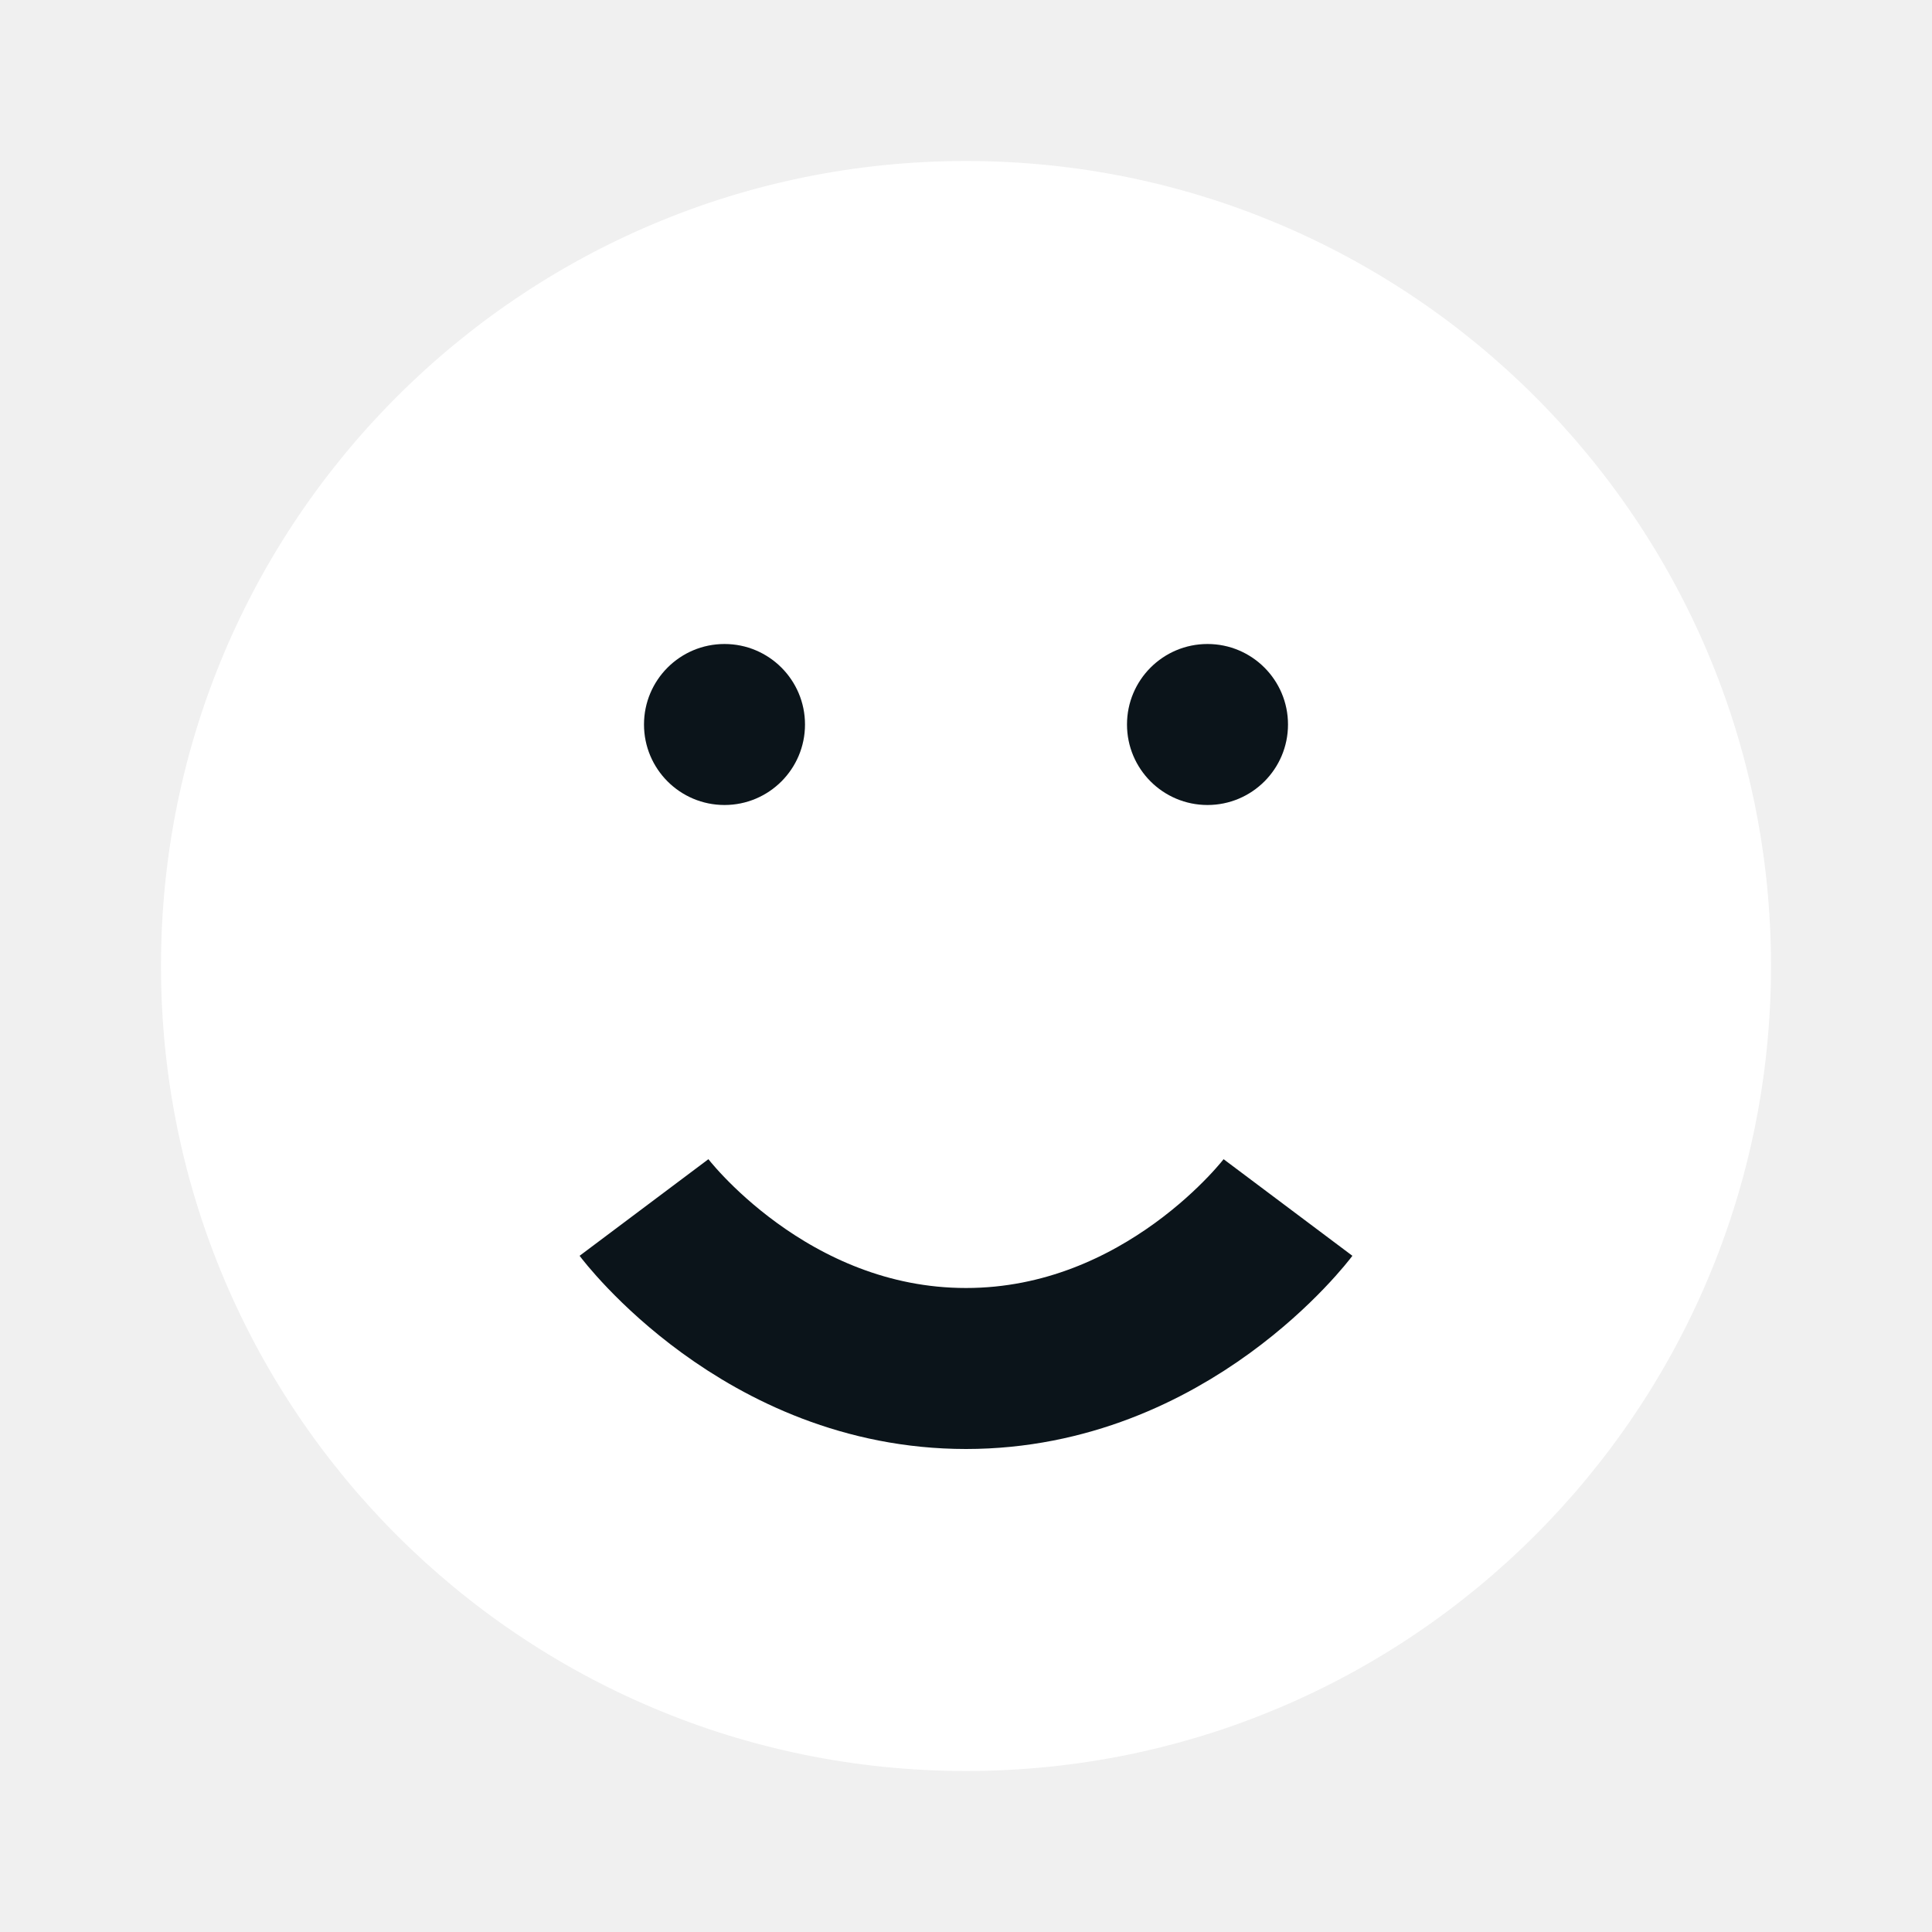
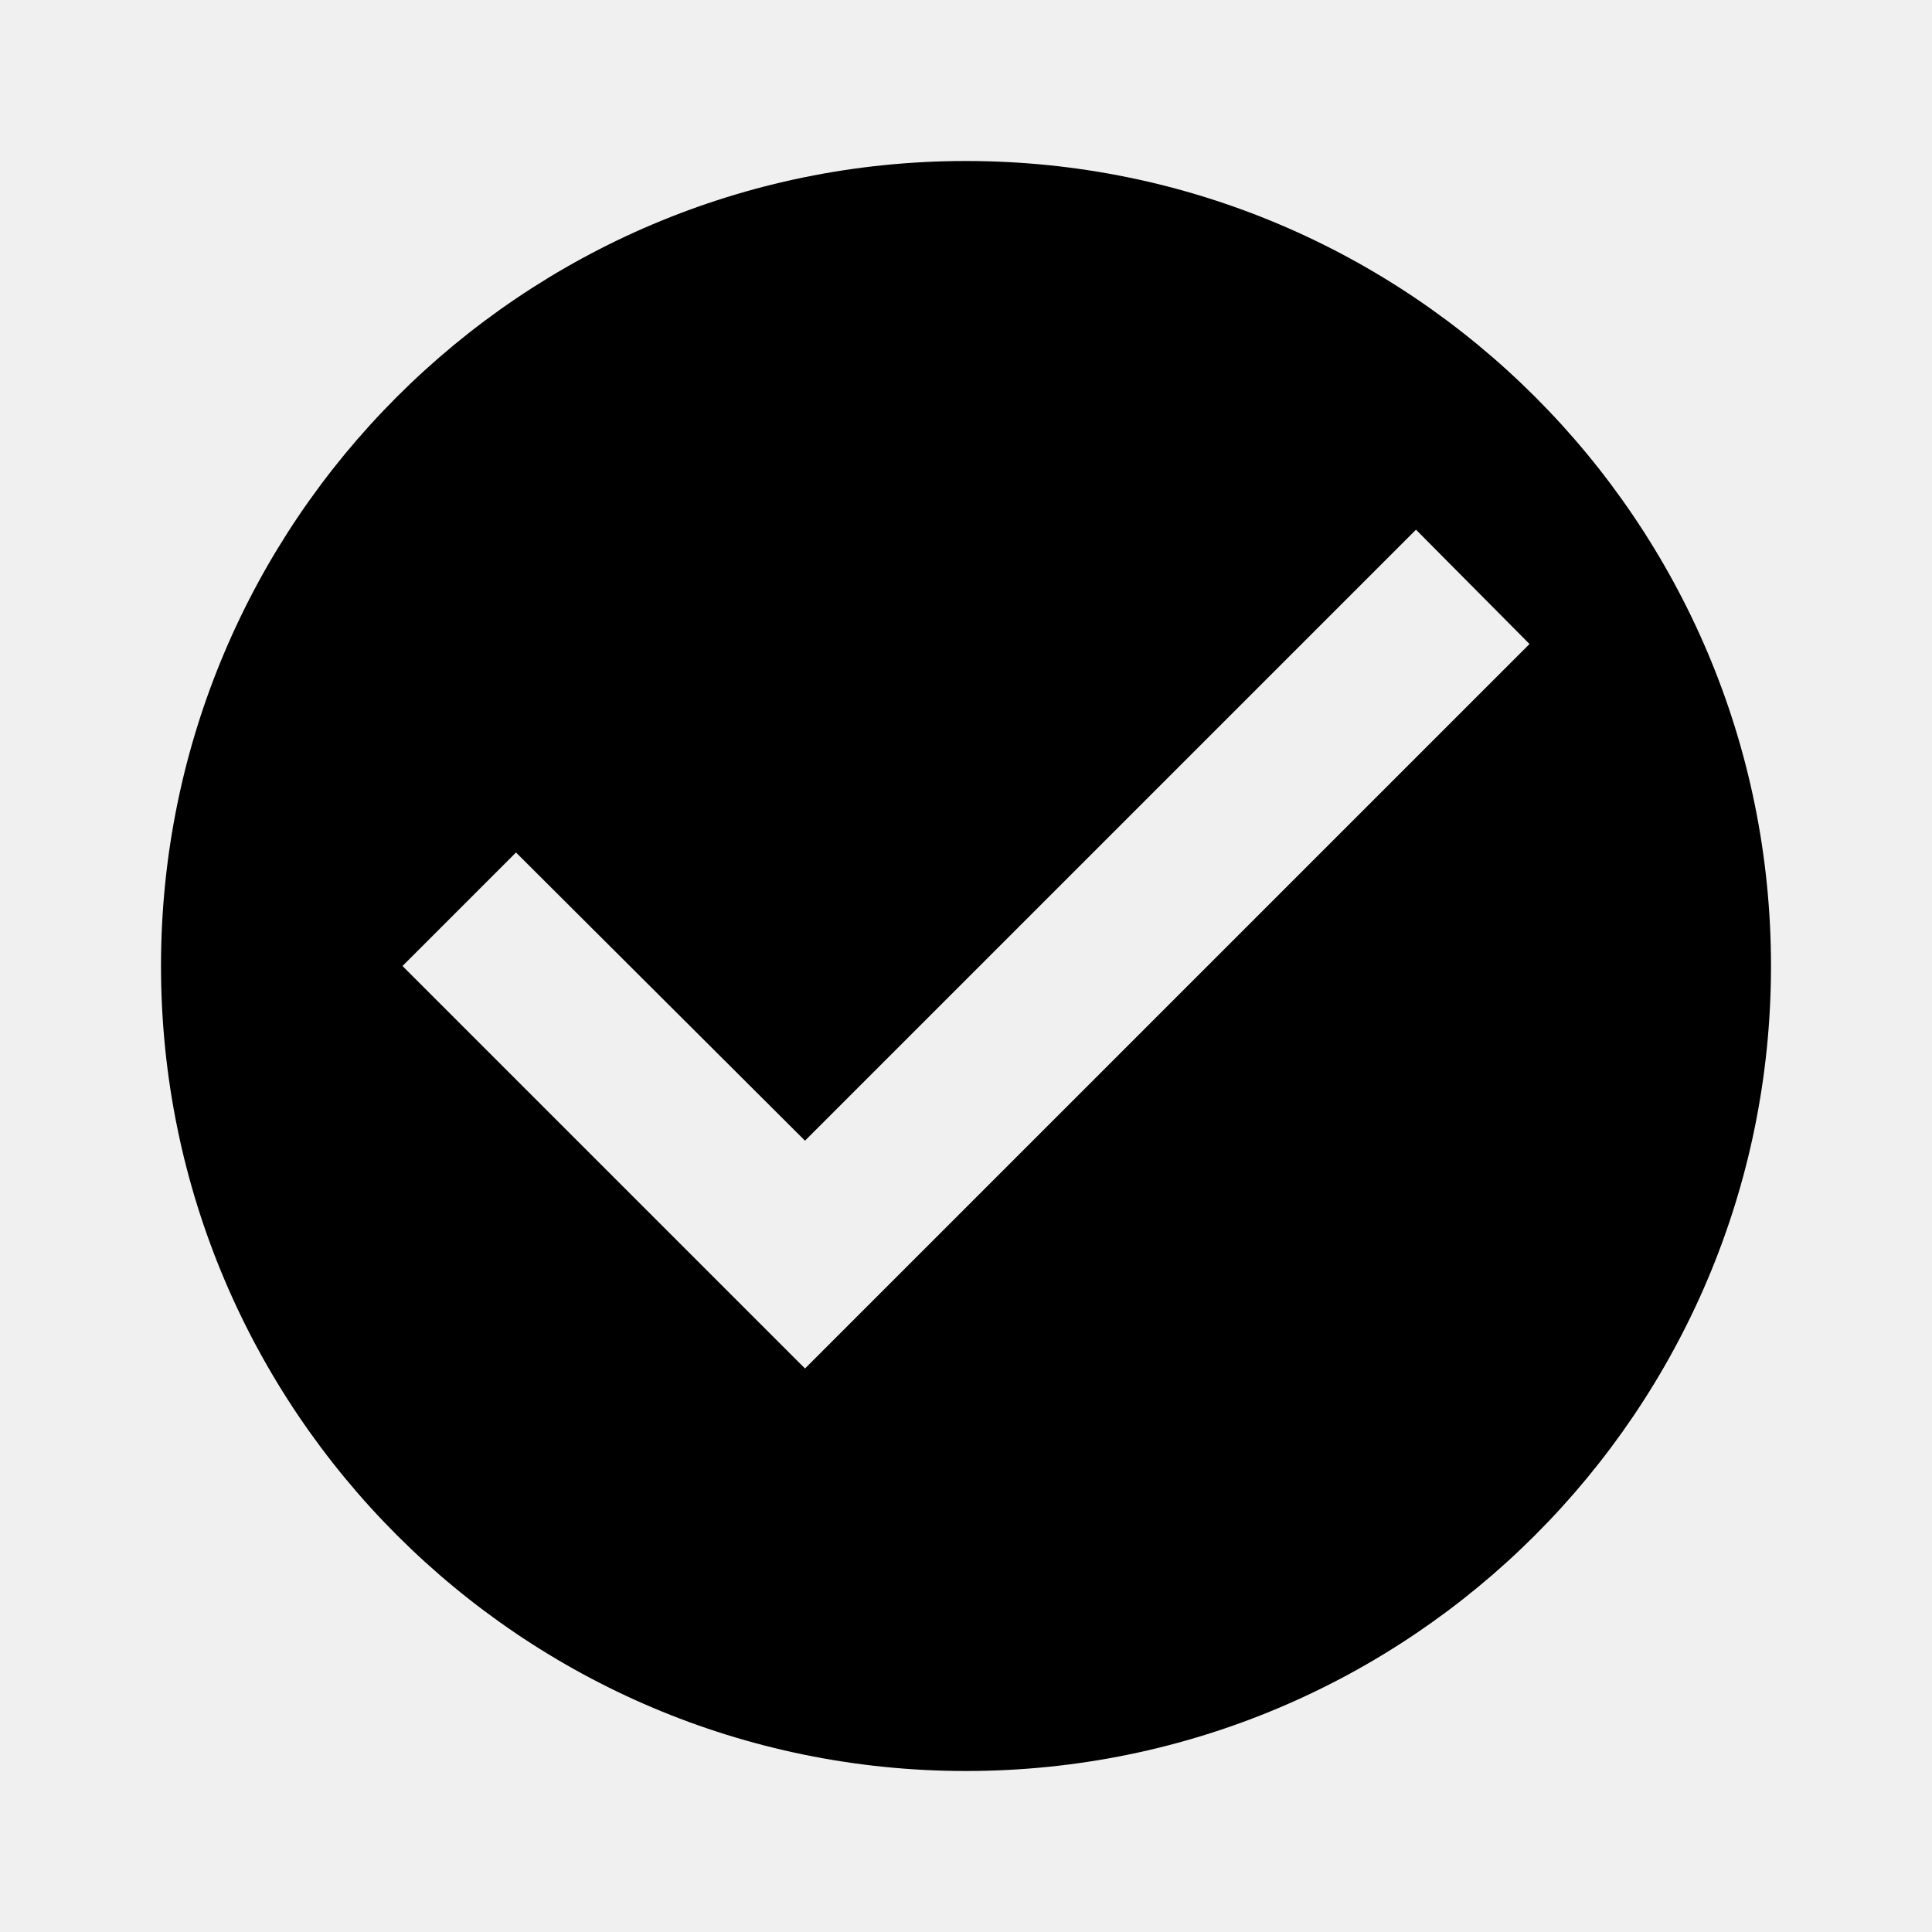
<svg xmlns="http://www.w3.org/2000/svg" viewBox="0 0 24 24">
-   <circle cx="12" cy="12" r="10" fill="#fff" />
-   <path d="M8 15s1.5 2 4 2 4-2 4-2" stroke="#0b141a" stroke-width="2" fill="none" />
-   <circle cx="9" cy="9" r="1" fill="#0b141a" />
-   <circle cx="15" cy="9" r="1" fill="#0b141a" />
+   <path d="M12 2C6.48 2 2 6.48 2 12s4.48 10 10 10 10-4.48 10-10S17.52 2 12 2zm-2 15l-5-5 1.41-1.41L10 14.17l7.59-7.59L19 8l-9 9z" fill="currentColor" />
</svg>
